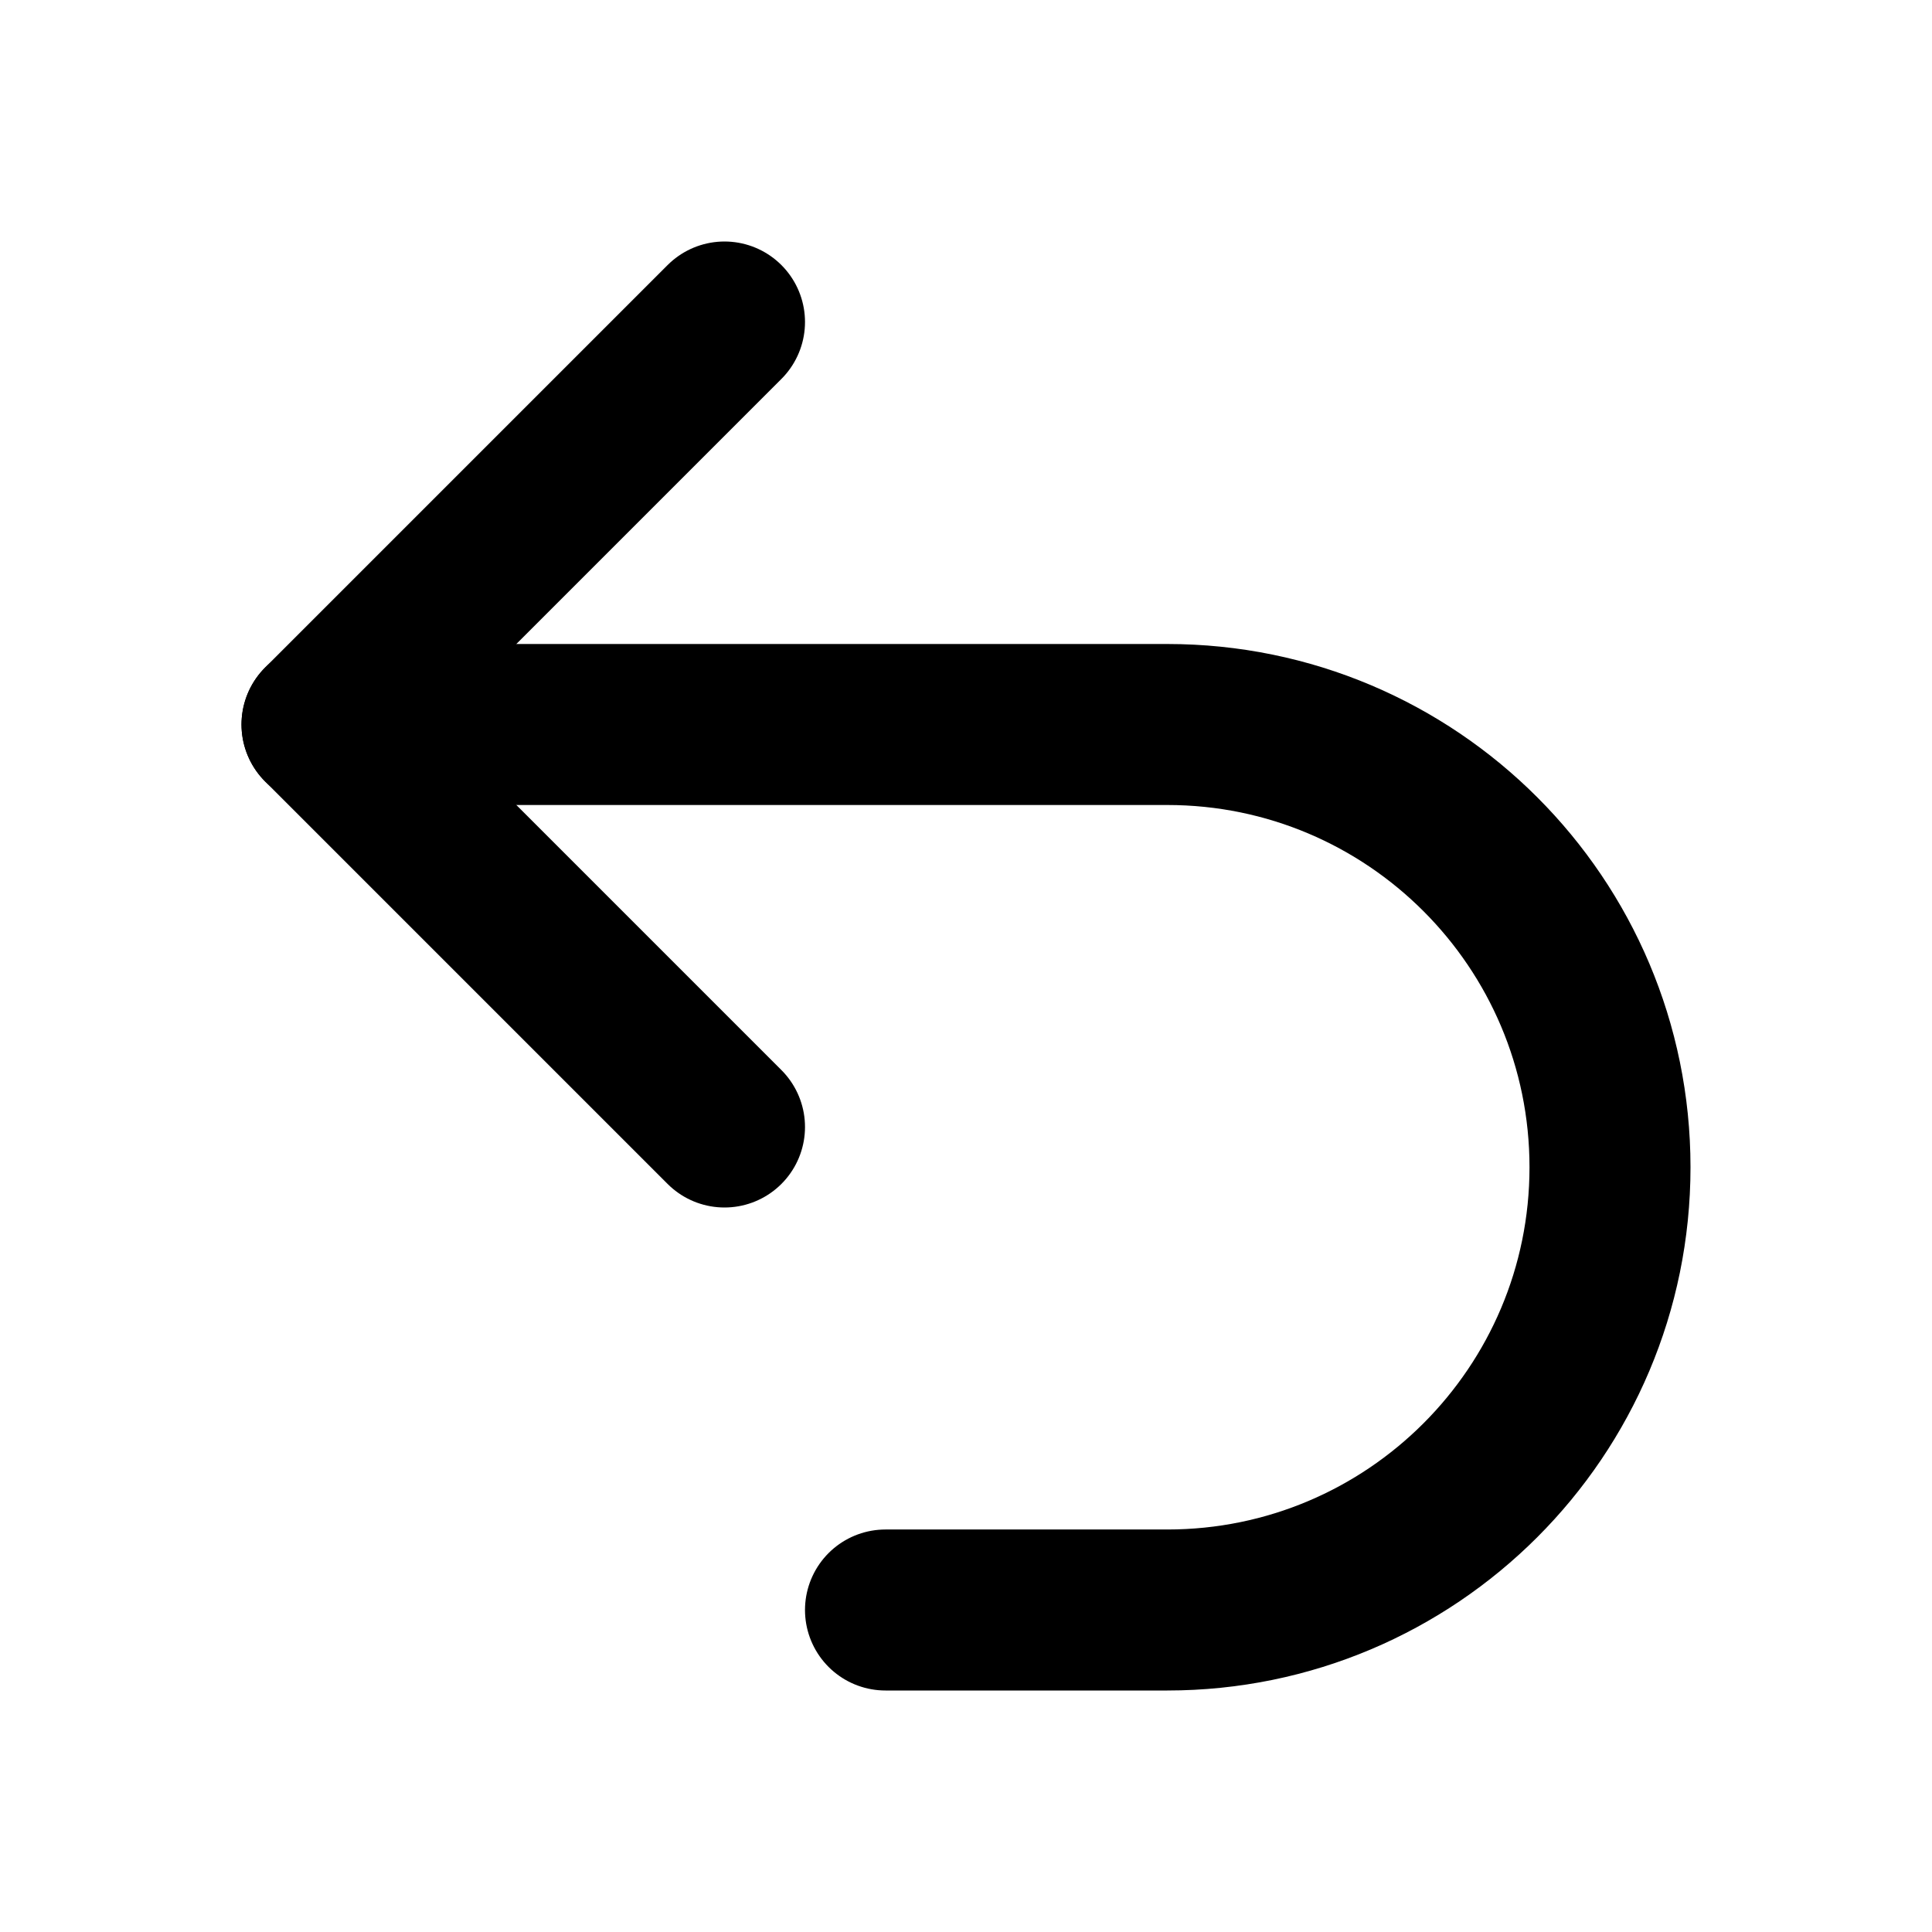
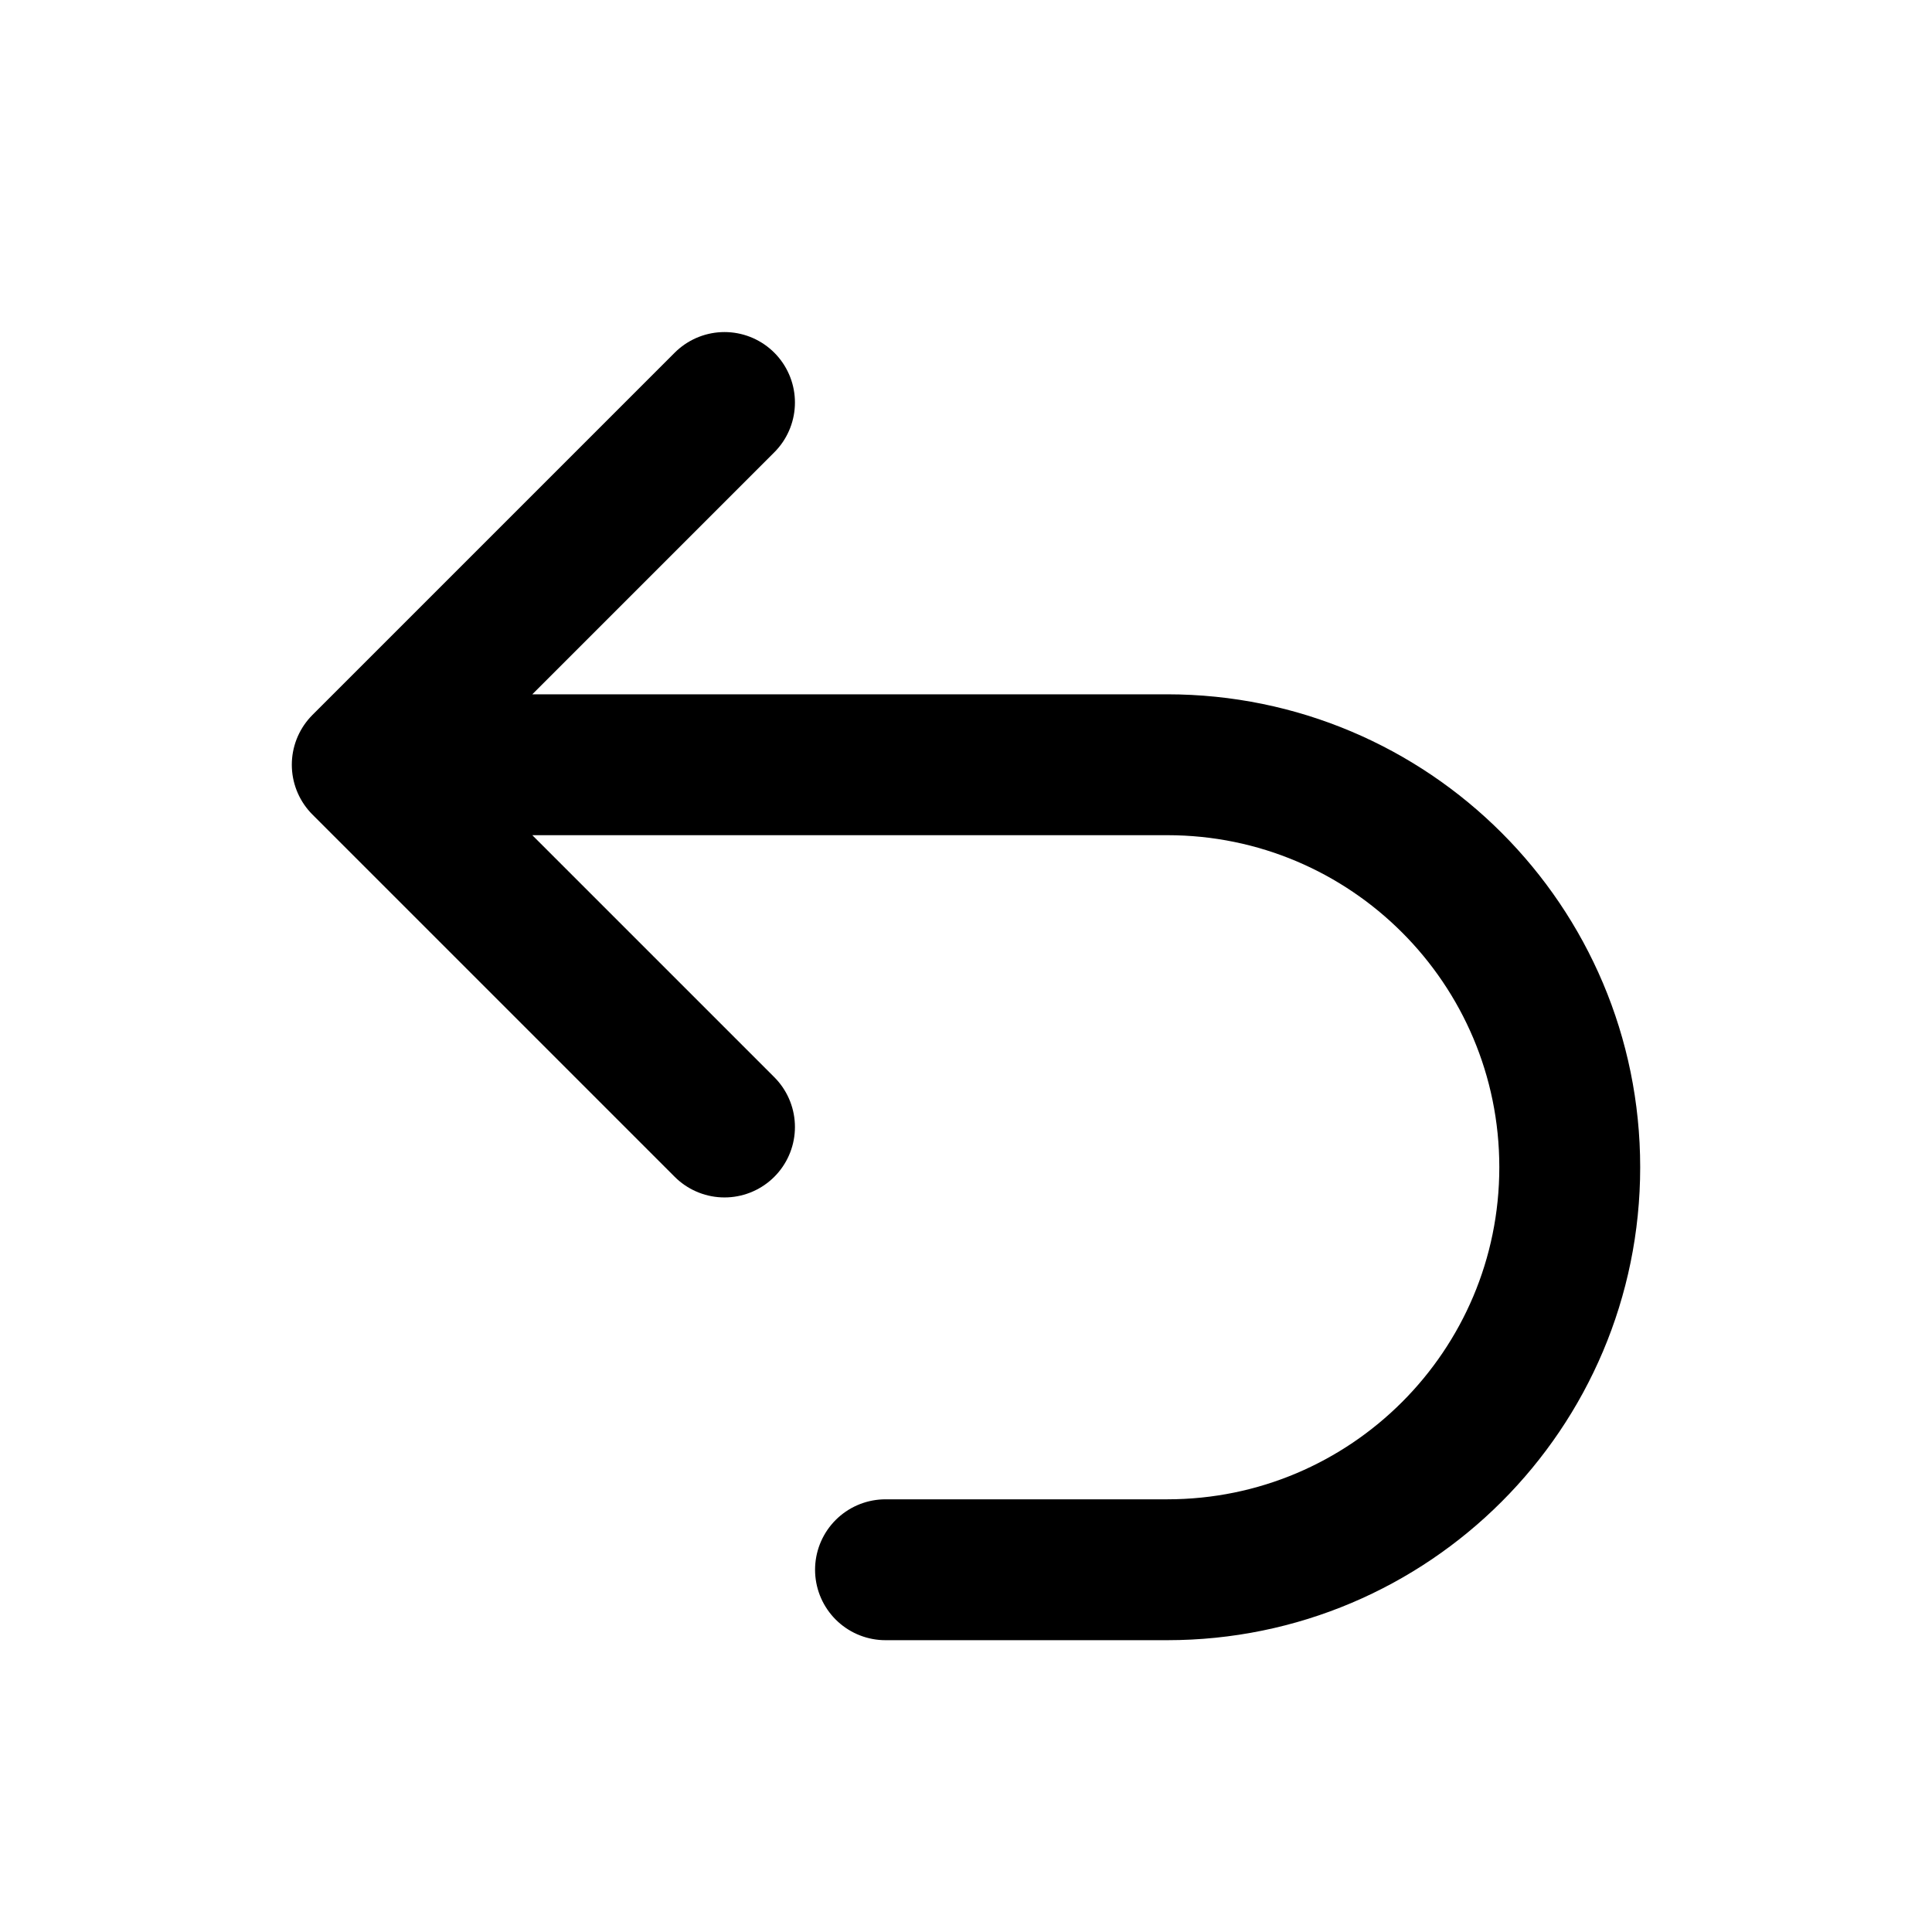
- <svg xmlns="http://www.w3.org/2000/svg" class="lucide lucide-undo-2" width="24" height="24" viewBox="0 0 24 24" fill="none" stroke="currentColor" stroke-width="2" stroke-linecap="round" stroke-linejoin="round">
-   <path d="M9 14 4 9l5-5" />
-   <path d="M4 9h10.5a5.5 5.5 0 0 1 5.5 5.5a5.5 5.5 0 0 1-5.5 5.5H11" />
+ <svg xmlns="http://www.w3.org/2000/svg" width="24" height="24" viewBox="0 0 24 24" fill="none" stroke="currentColor" stroke-width="1.75" stroke-linecap="round" stroke-linejoin="round">
+   <path d="M9 5L4.5 9.5 9 14M4.5 9.5h10a5 5 0 0 1 0 10H11" />
</svg>
